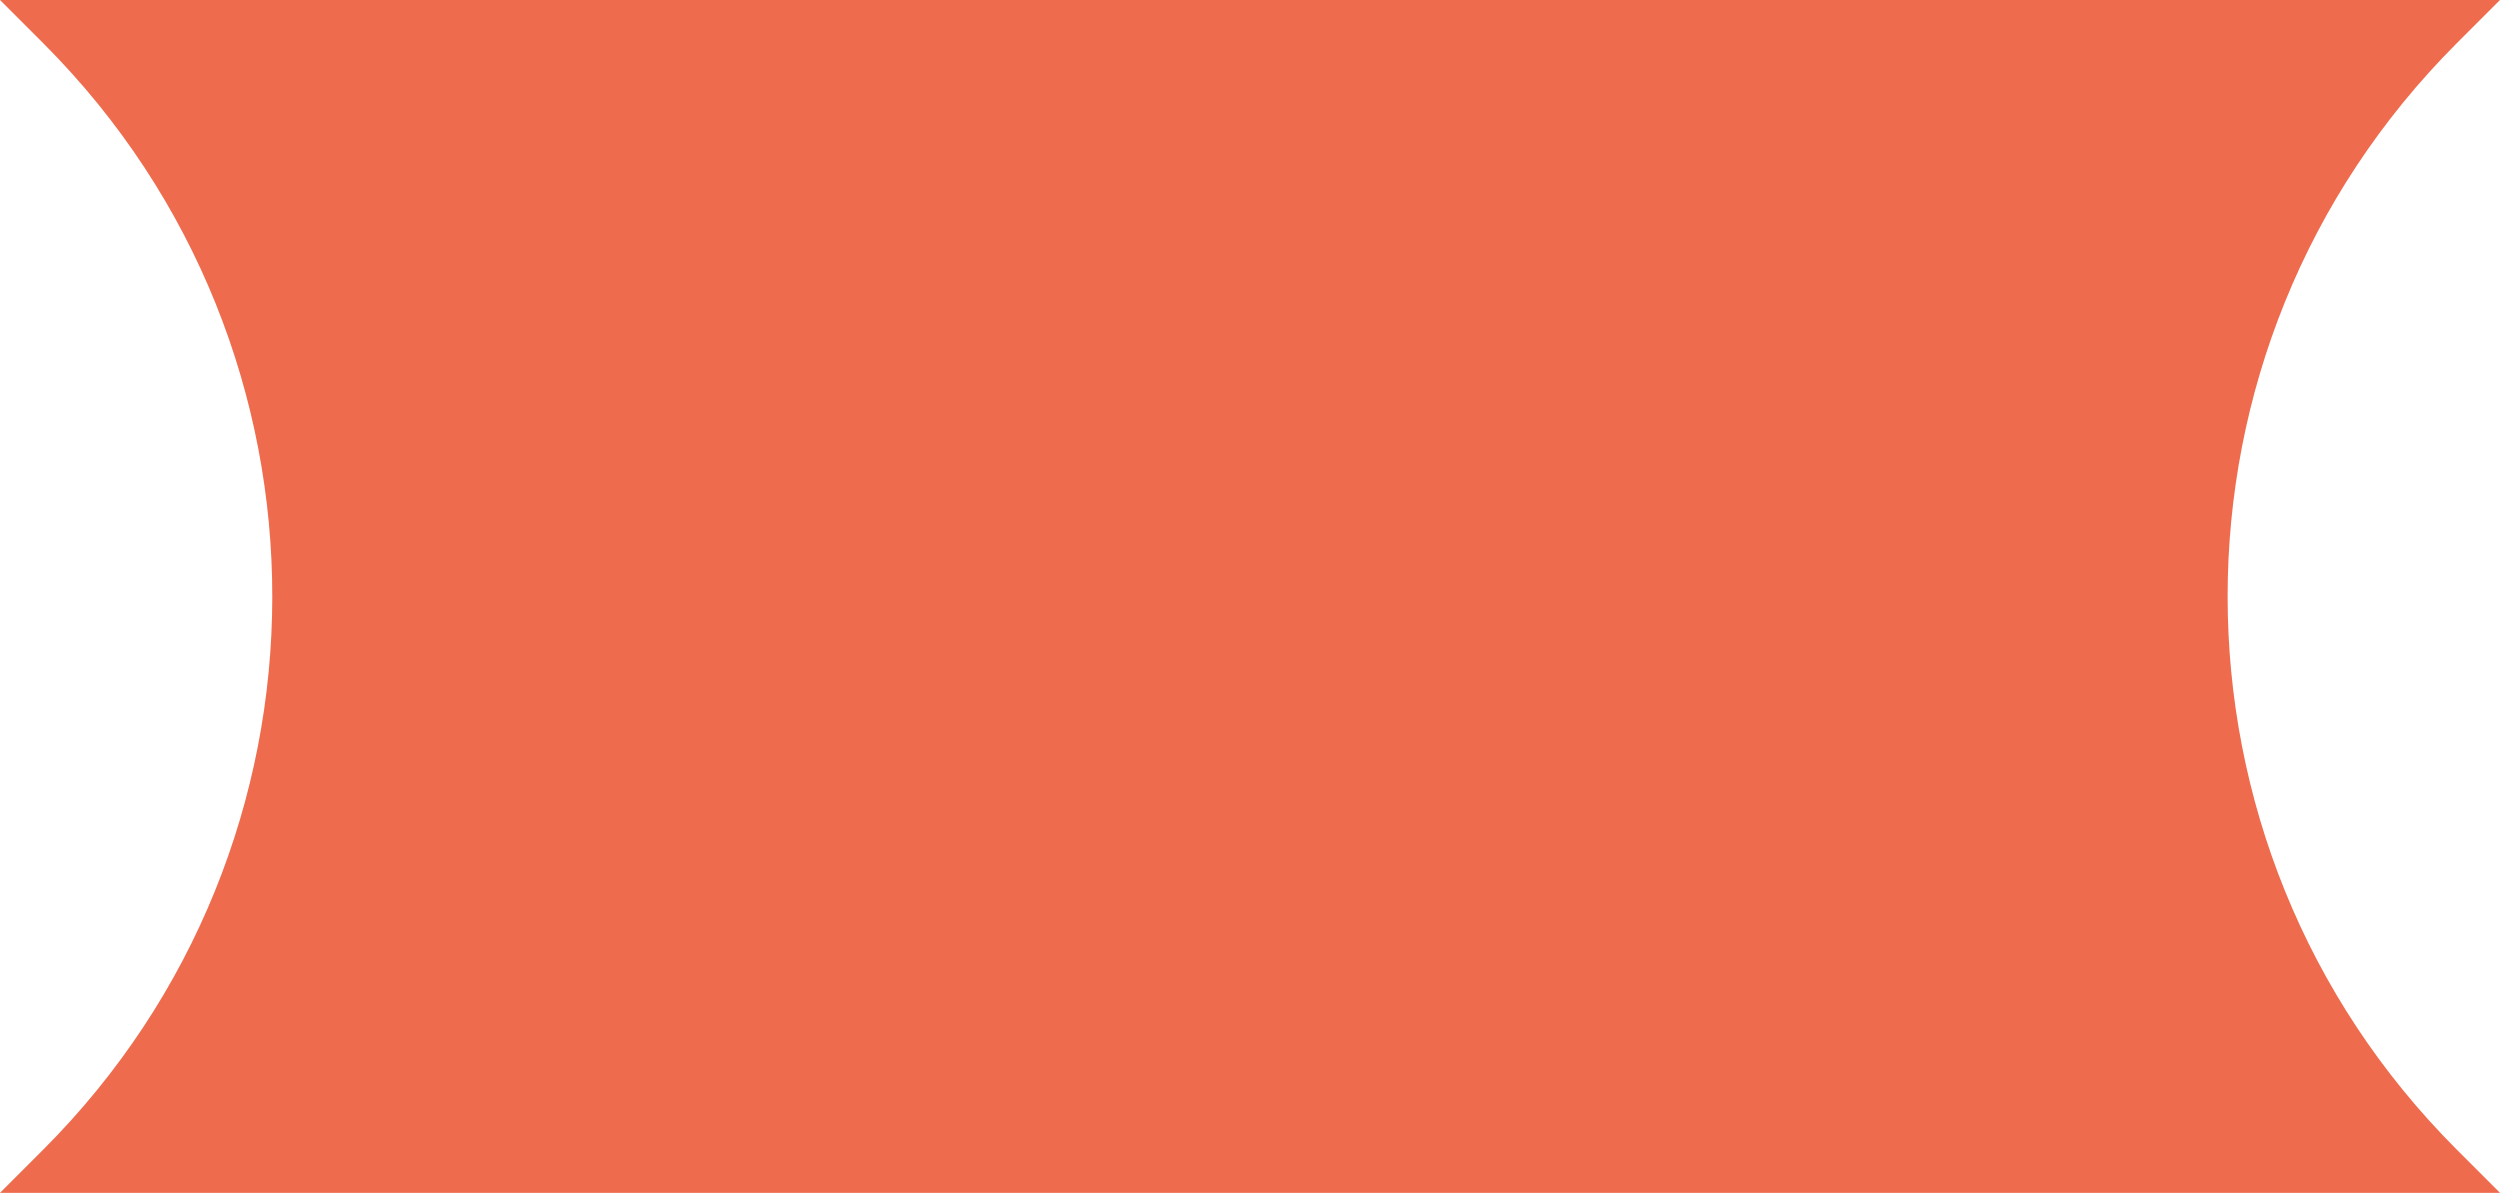
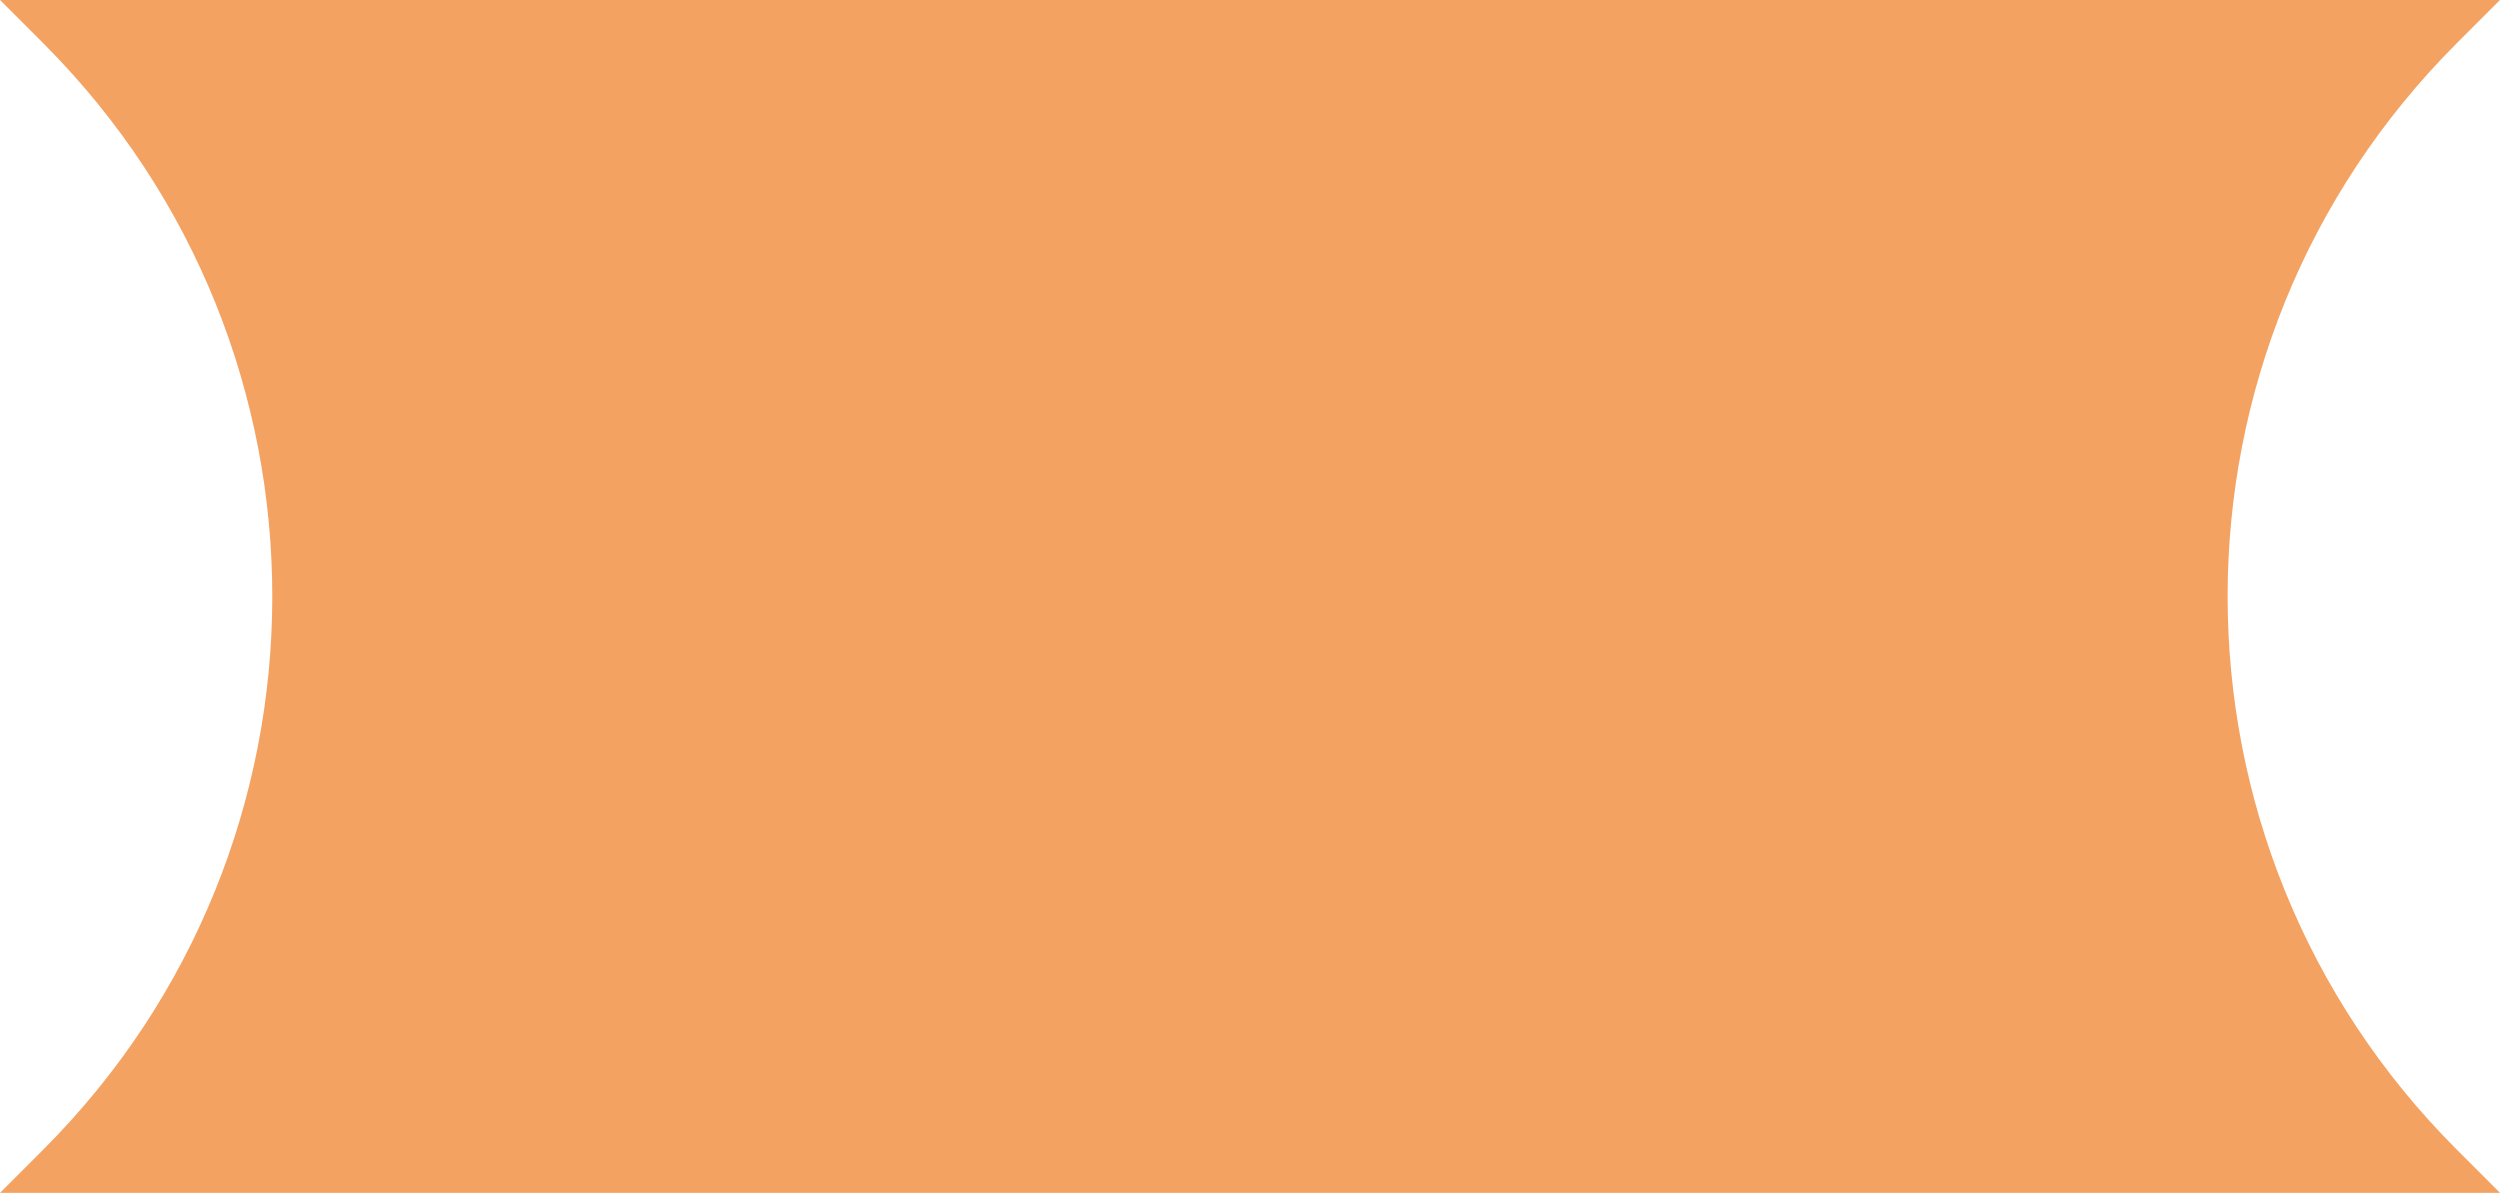
<svg xmlns="http://www.w3.org/2000/svg" viewBox="0 0 341.2 162.8">
  <defs>
-     <style>.cls-1{fill:#ee6c4d;}</style>
+     <style>.cls-1{fill:#f4a261;}</style>
  </defs>
  <g id="Layer_2" data-name="Layer 2">
    <g id="Layer_1-2" data-name="Layer 1">
      <g id="Layer_2-2" data-name="Layer 2">
        <path class="cls-1" d="M0,0H341.2l-5.9,5.9a106.77,106.77,0,0,0,0,151l5.9,5.9H0l5.9-5.9A106.8,106.8,0,0,0,6.1,6.1Z" />
      </g>
    </g>
  </g>
</svg>
